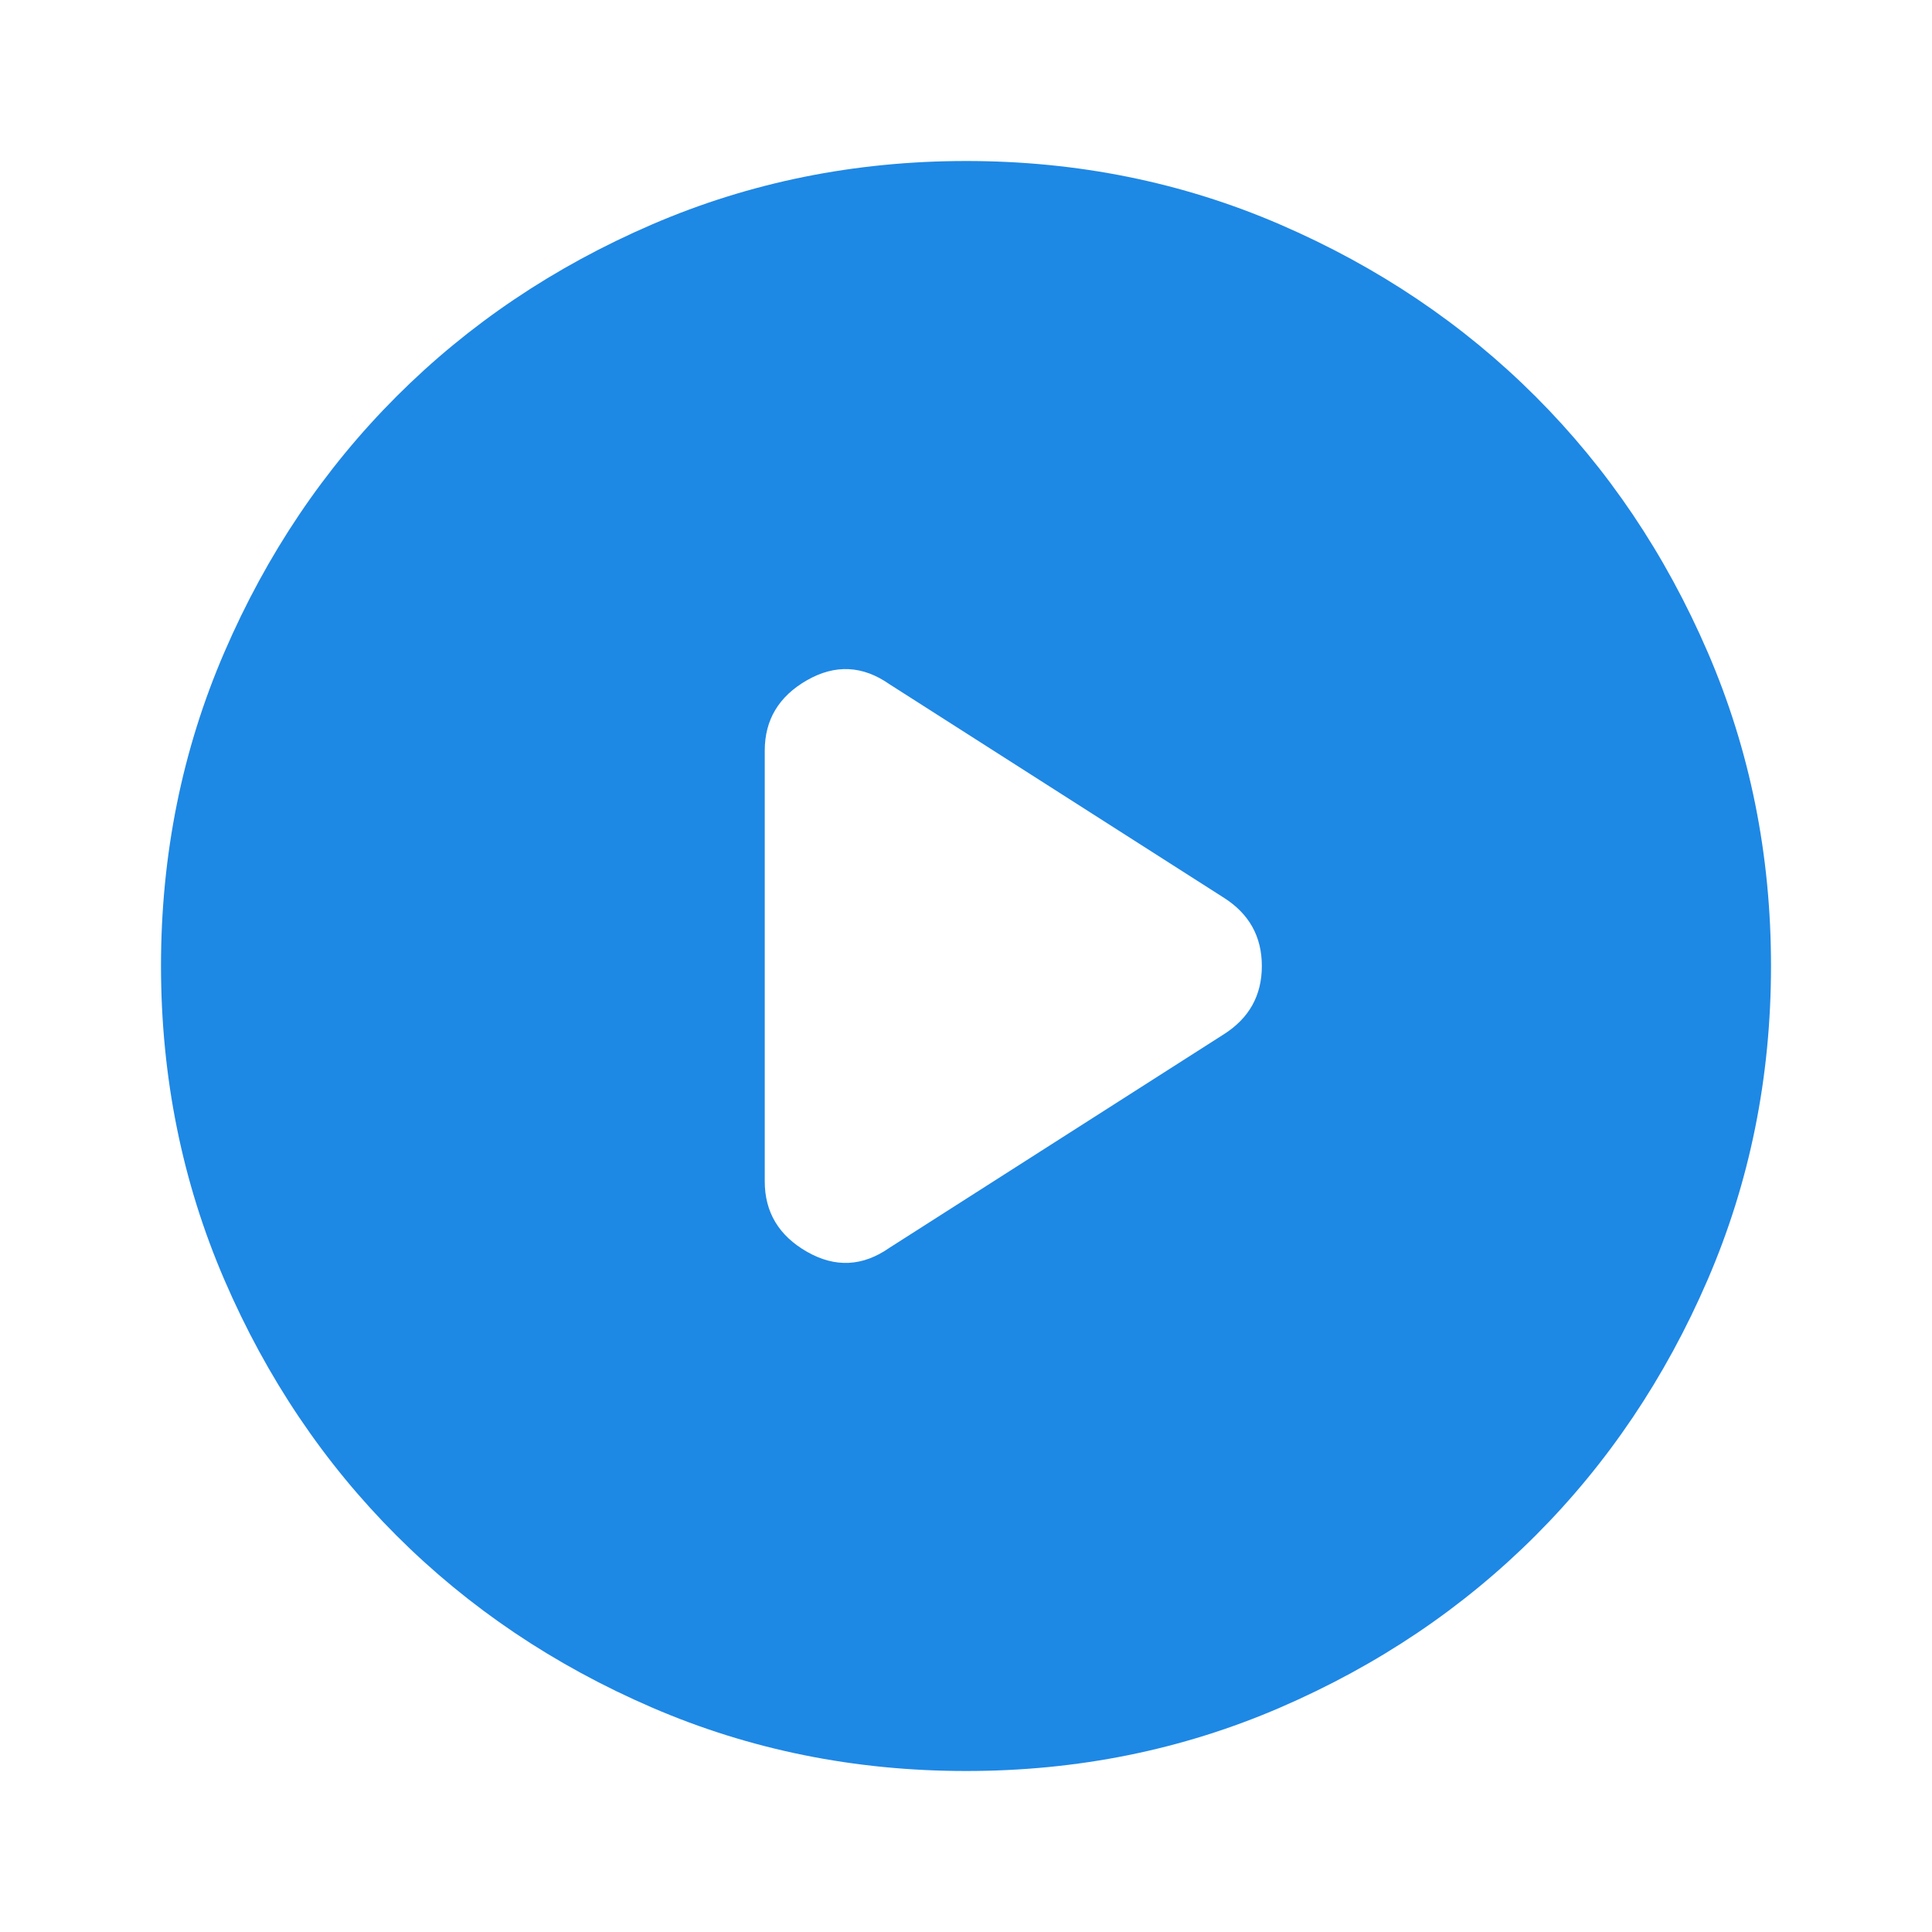
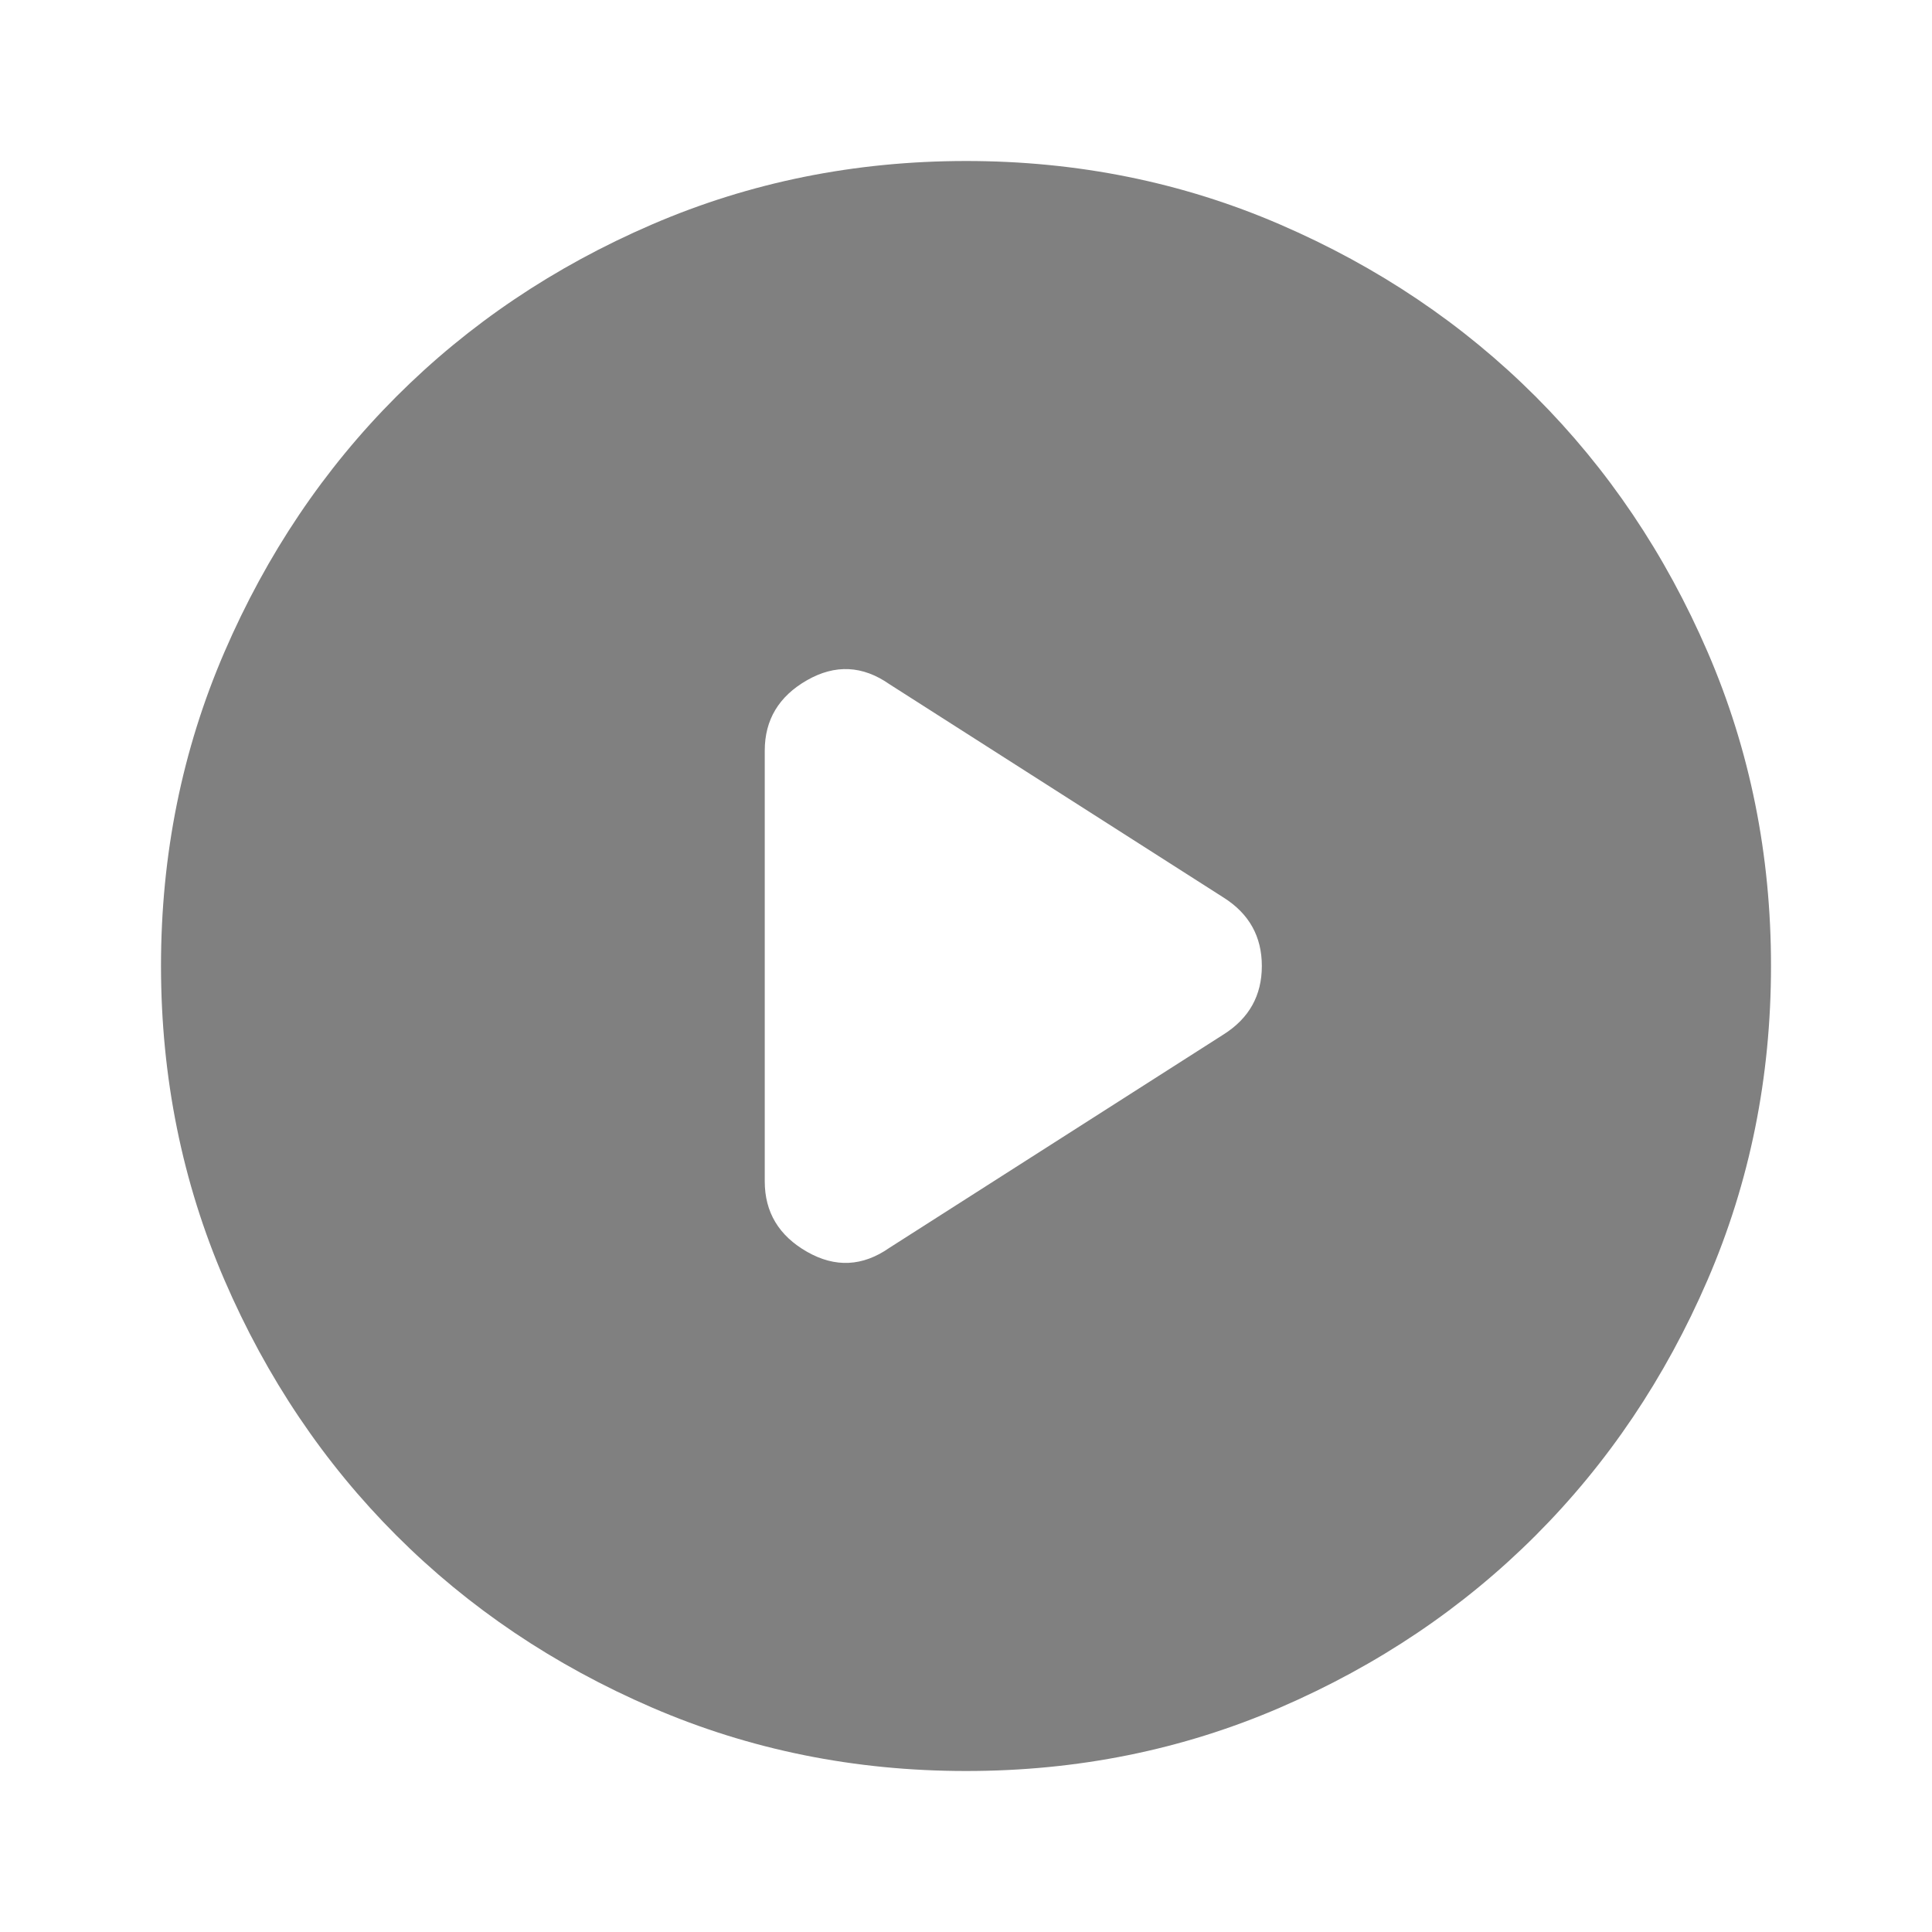
<svg xmlns="http://www.w3.org/2000/svg" width="1em" height="1em" viewBox="0 0 24 24">
-   <path fill="#1e88e5" d="M9.5 9.325v5.35q0 .575.525.875t1.025-.05l4.15-2.65q.475-.3.475-.85t-.475-.85L11.05 8.5q-.5-.35-1.025-.05t-.525.875ZM12 22q-2.075 0-3.9-.788t-3.175-2.137q-1.35-1.35-2.137-3.175T2 12q0-2.075.788-3.9t2.137-3.175q1.35-1.35 3.175-2.137T12 2q2.075 0 3.9.788t3.175 2.137q1.35 1.35 2.138 3.175T22 12q0 2.075-.788 3.9t-2.137 3.175q-1.35 1.35-3.175 2.138T12 22Z" />
+   <path fill="grey" d="M9.5 9.325v5.35q0 .575.525.875t1.025-.05l4.15-2.65q.475-.3.475-.85t-.475-.85L11.05 8.5q-.5-.35-1.025-.05t-.525.875ZM12 22q-2.075 0-3.9-.788t-3.175-2.137q-1.35-1.35-2.137-3.175T2 12q0-2.075.788-3.9t2.137-3.175q1.35-1.35 3.175-2.137T12 2q2.075 0 3.9.788t3.175 2.137q1.35 1.35 2.138 3.175T22 12q0 2.075-.788 3.9t-2.137 3.175q-1.35 1.35-3.175 2.138T12 22Z" />
</svg>
